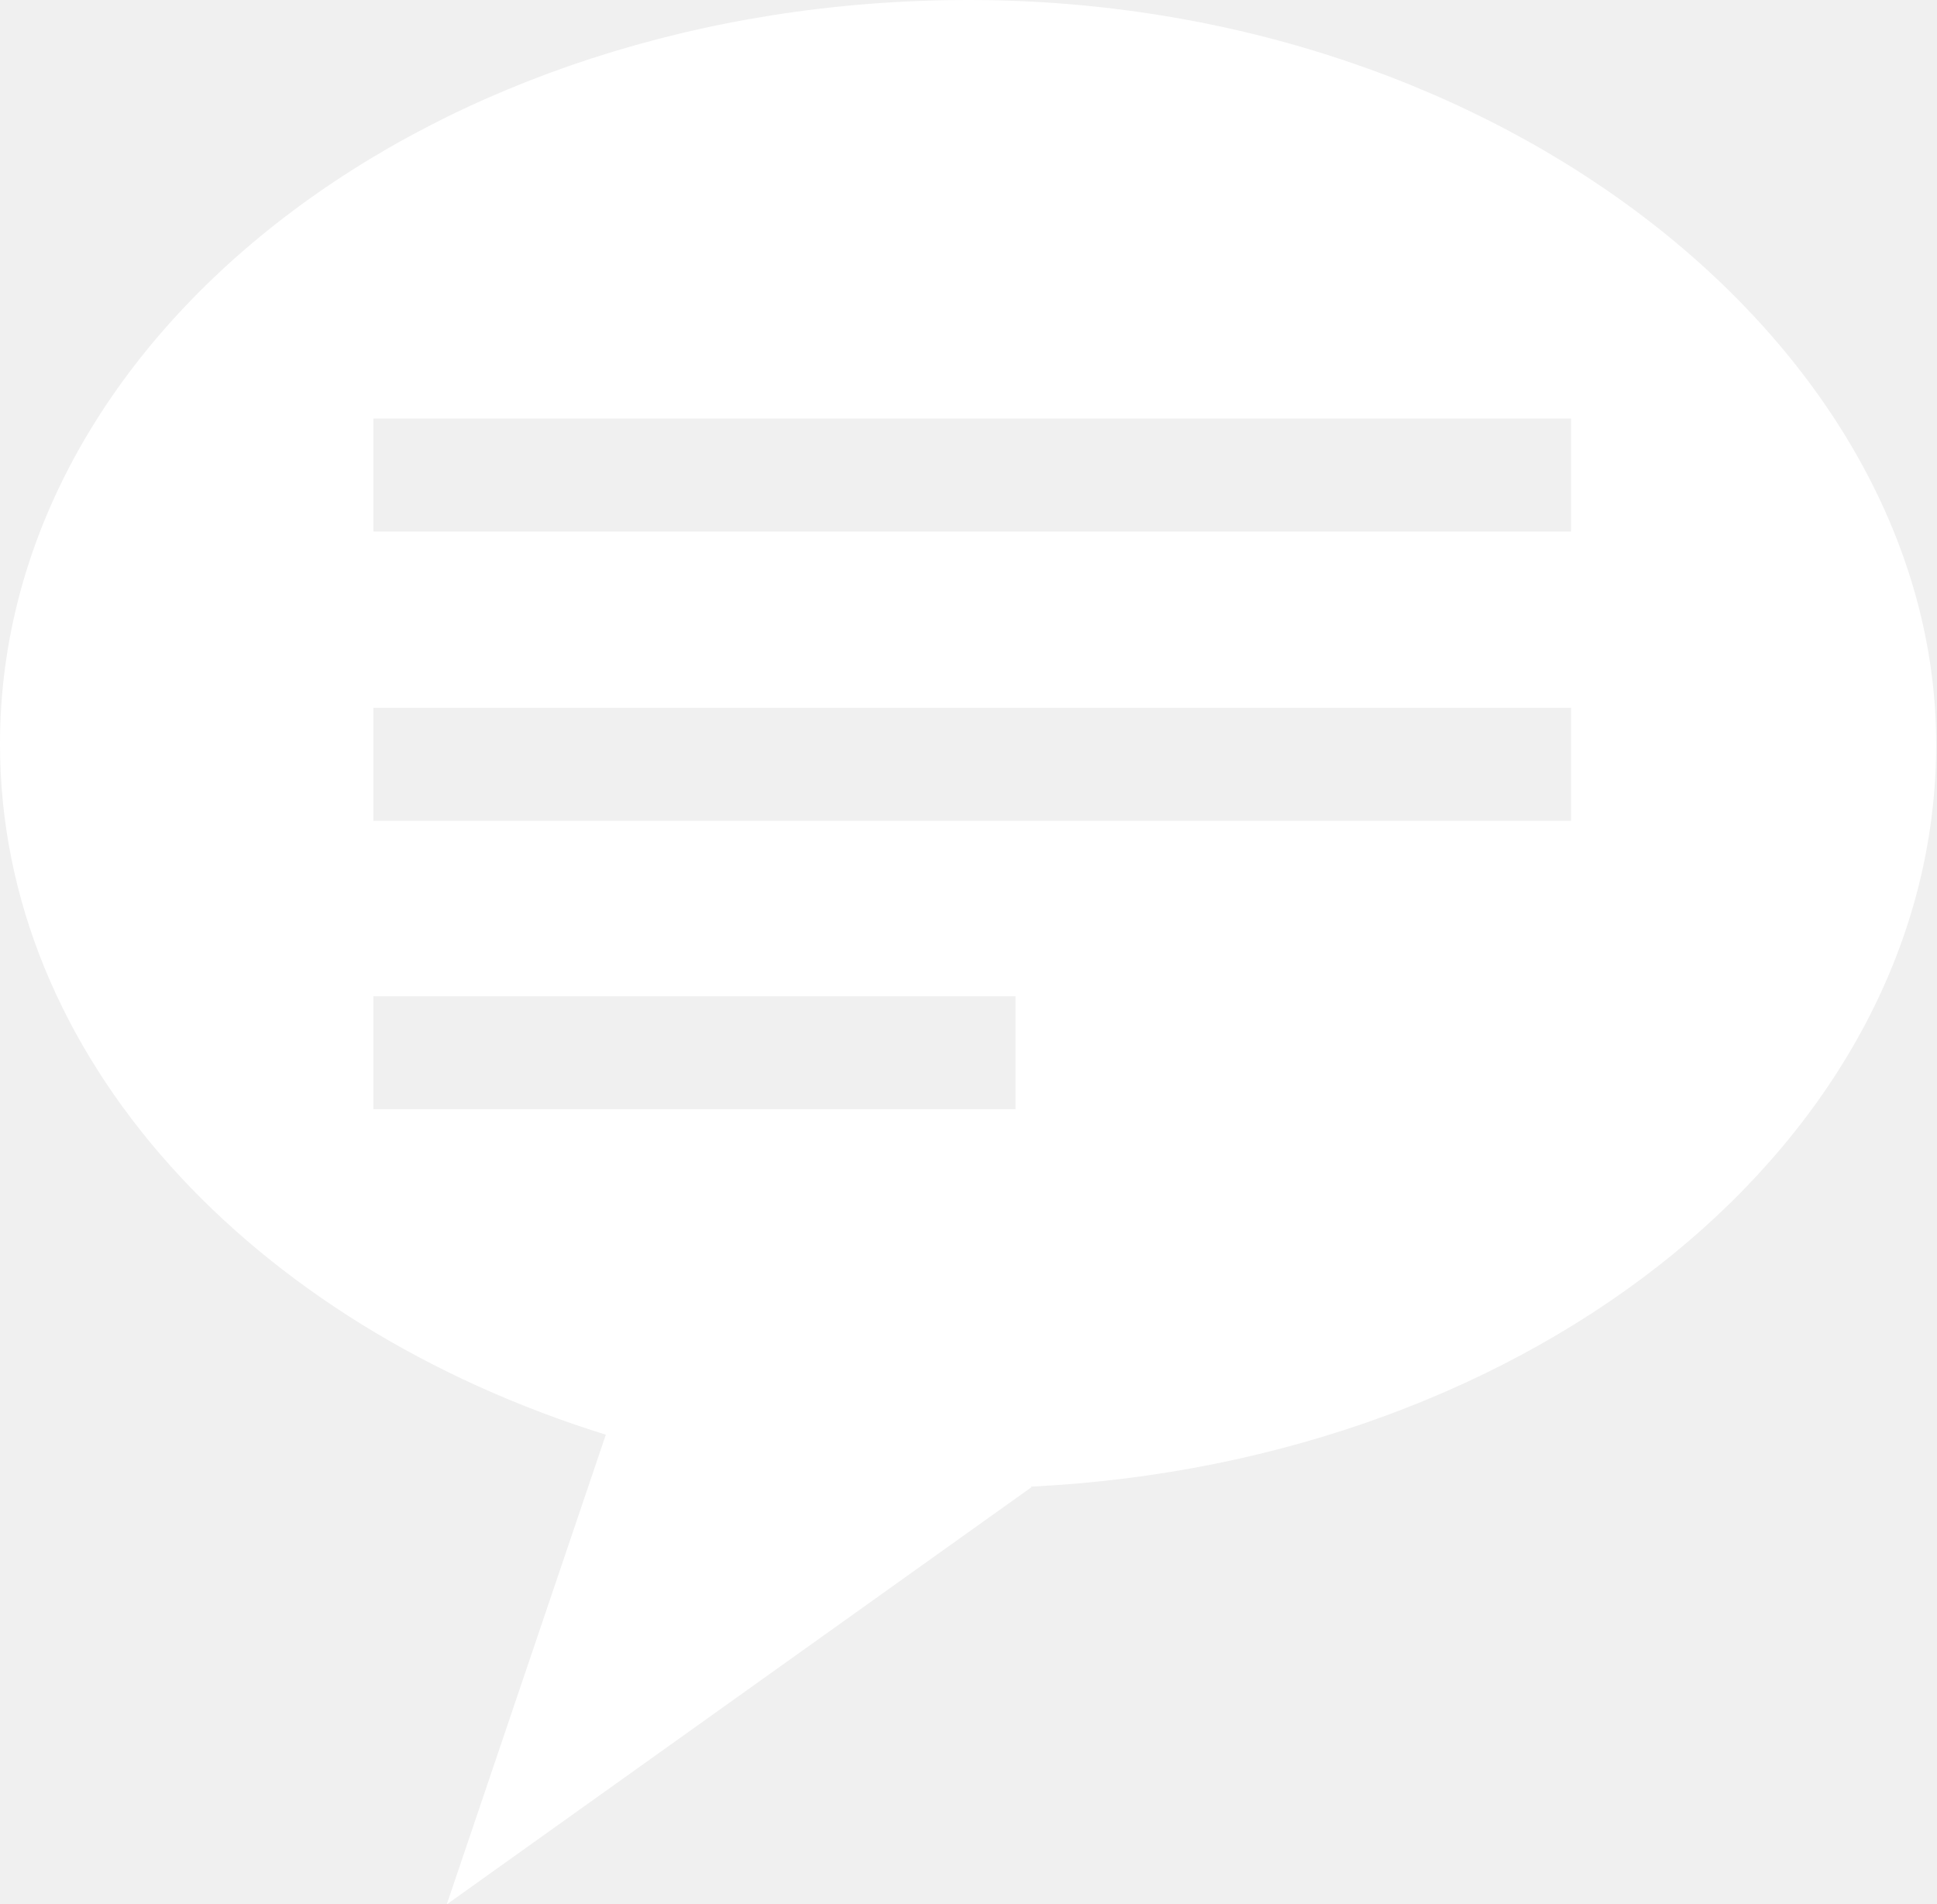
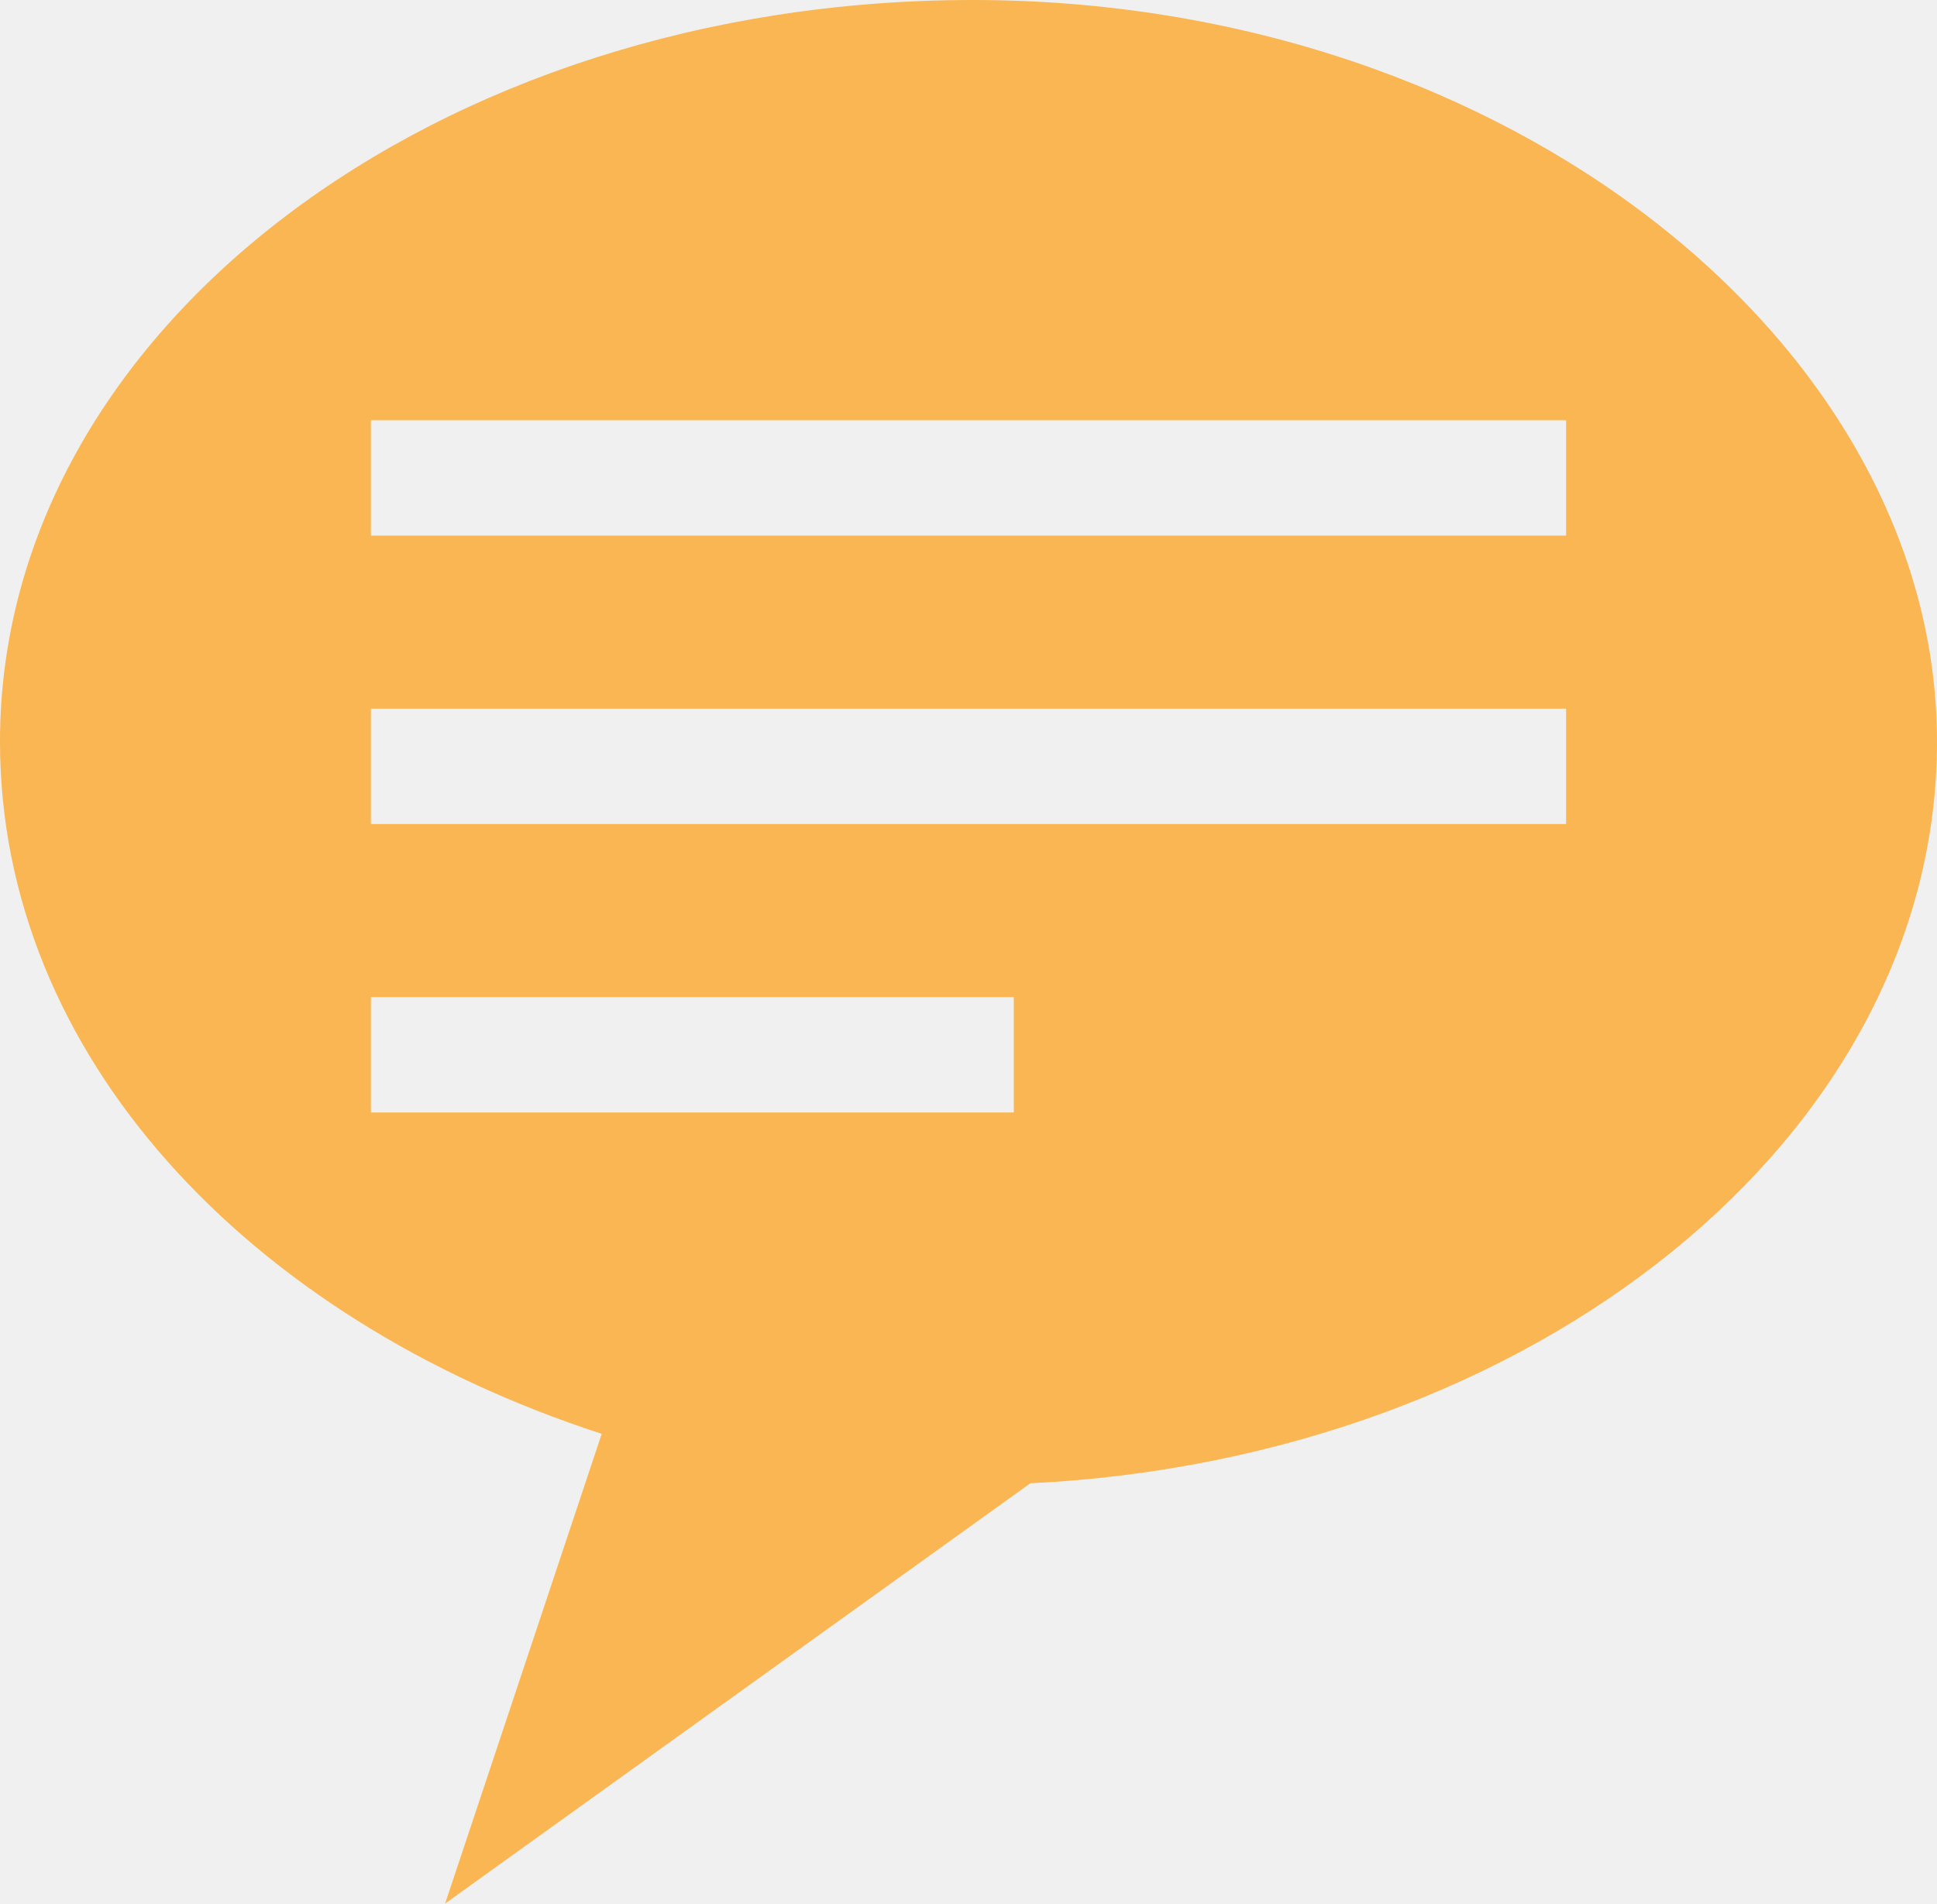
- <svg xmlns="http://www.w3.org/2000/svg" viewBox="0 0 23.5 23.1">
-   <defs>
-     <style>.d{fill:#fff;}</style>
-   </defs>
-   <g id="a" />
+ <svg xmlns="http://www.w3.org/2000/svg" version="1.1" id="Layer_1" x="0px" y="0px" viewBox="0 0 23.5 23.1" style="enable-background:new 0 0 23.5 23.1;" xml:space="preserve">
+   <style type="text/css">
+ 	.st0{fill:#F9B653;}
+ </style>
+   <g id="a">
+ </g>
  <g id="b">
    <g id="c">
-       <path class="d" d="M12.51,18.04c6.13-.3,10.98-4.22,10.98-9.01S18.24,0,11.75,0,0,4.04,0,9.03c0,3.79,3.04,7.04,7.35,8.38l-1.93,5.7,7.09-5.06ZM4.53,5.08h14.53v1.37H4.53v-1.37Zm0,3.51h14.53v1.37H4.53v-1.37Zm0,4.87v-1.37h7.79v1.37H4.53Z" />
+       <path class="st0" d="M12.5,18c6.1-0.3,11-4.2,11-9s-5.2-9-11.7-9S0,4,0,9c0,3.8,3,7,7.3,8.4l-1.9,5.7L12.5,18L12.5,18z M4.5,5.1    h14.5v1.4H4.5V5.1z M4.5,8.6h14.5V10H4.5V8.6z M4.5,13.5v-1.4h7.8v1.4H4.5z" />
    </g>
  </g>
</svg>
